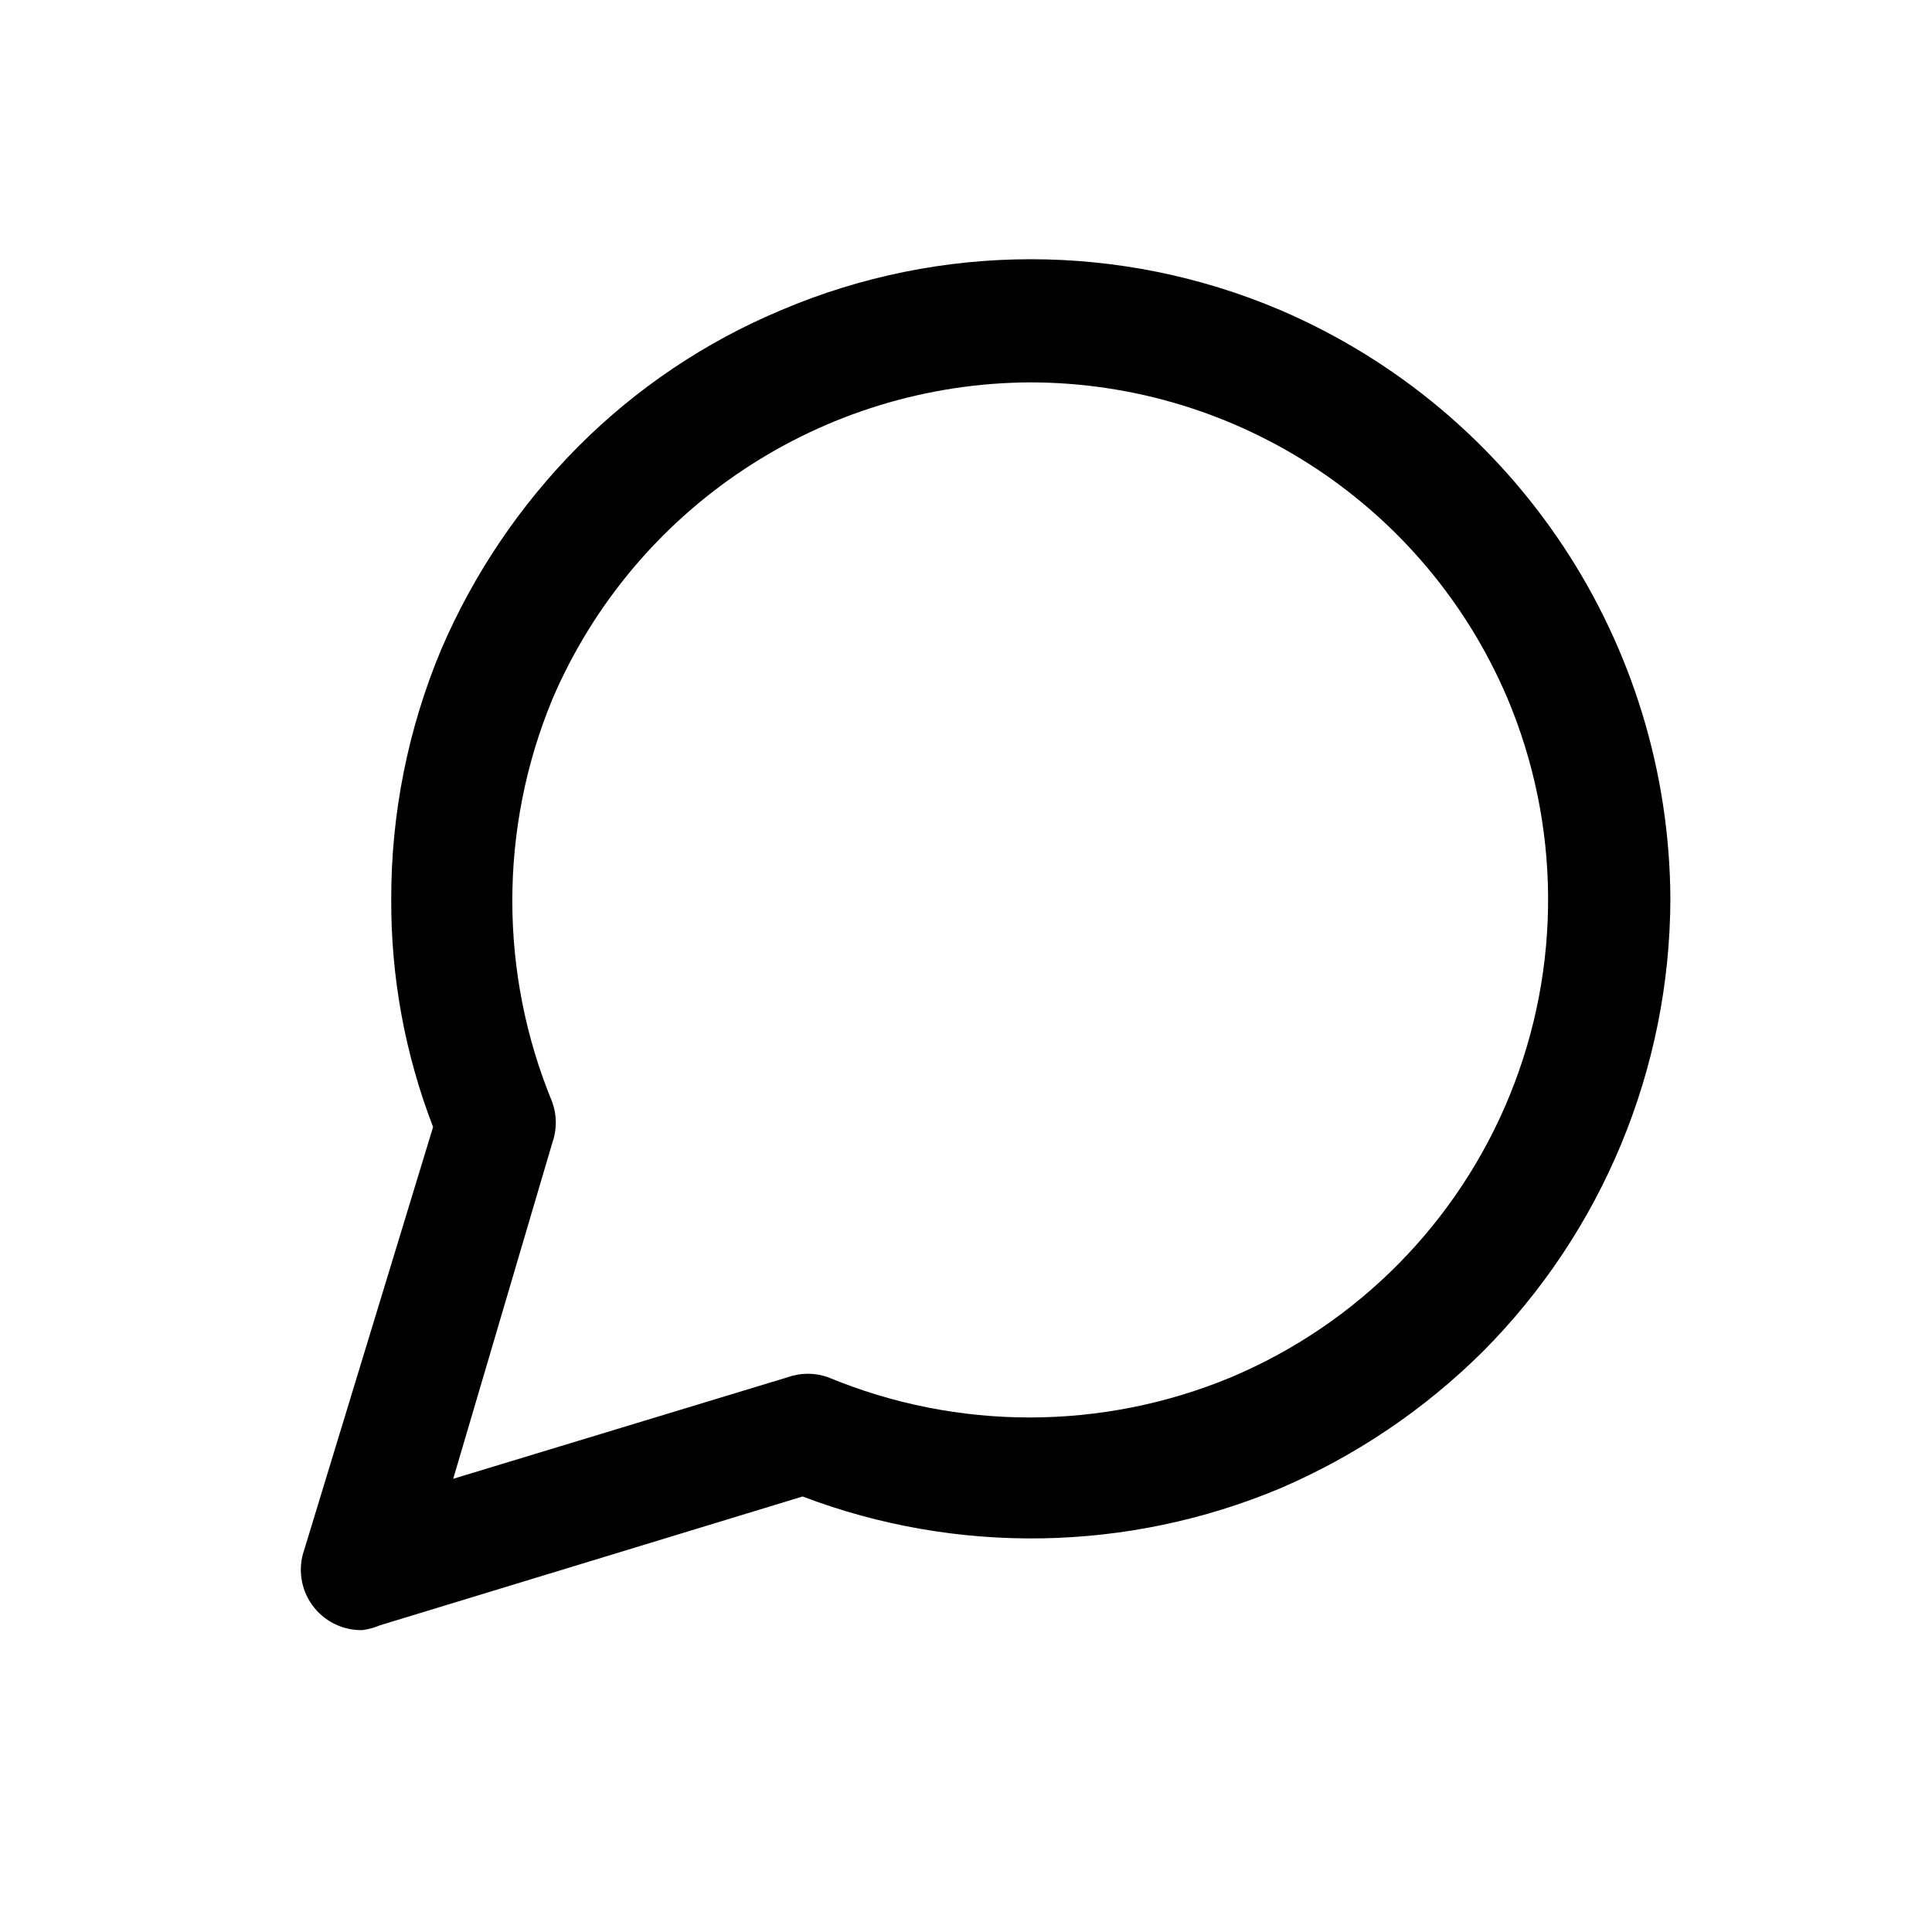
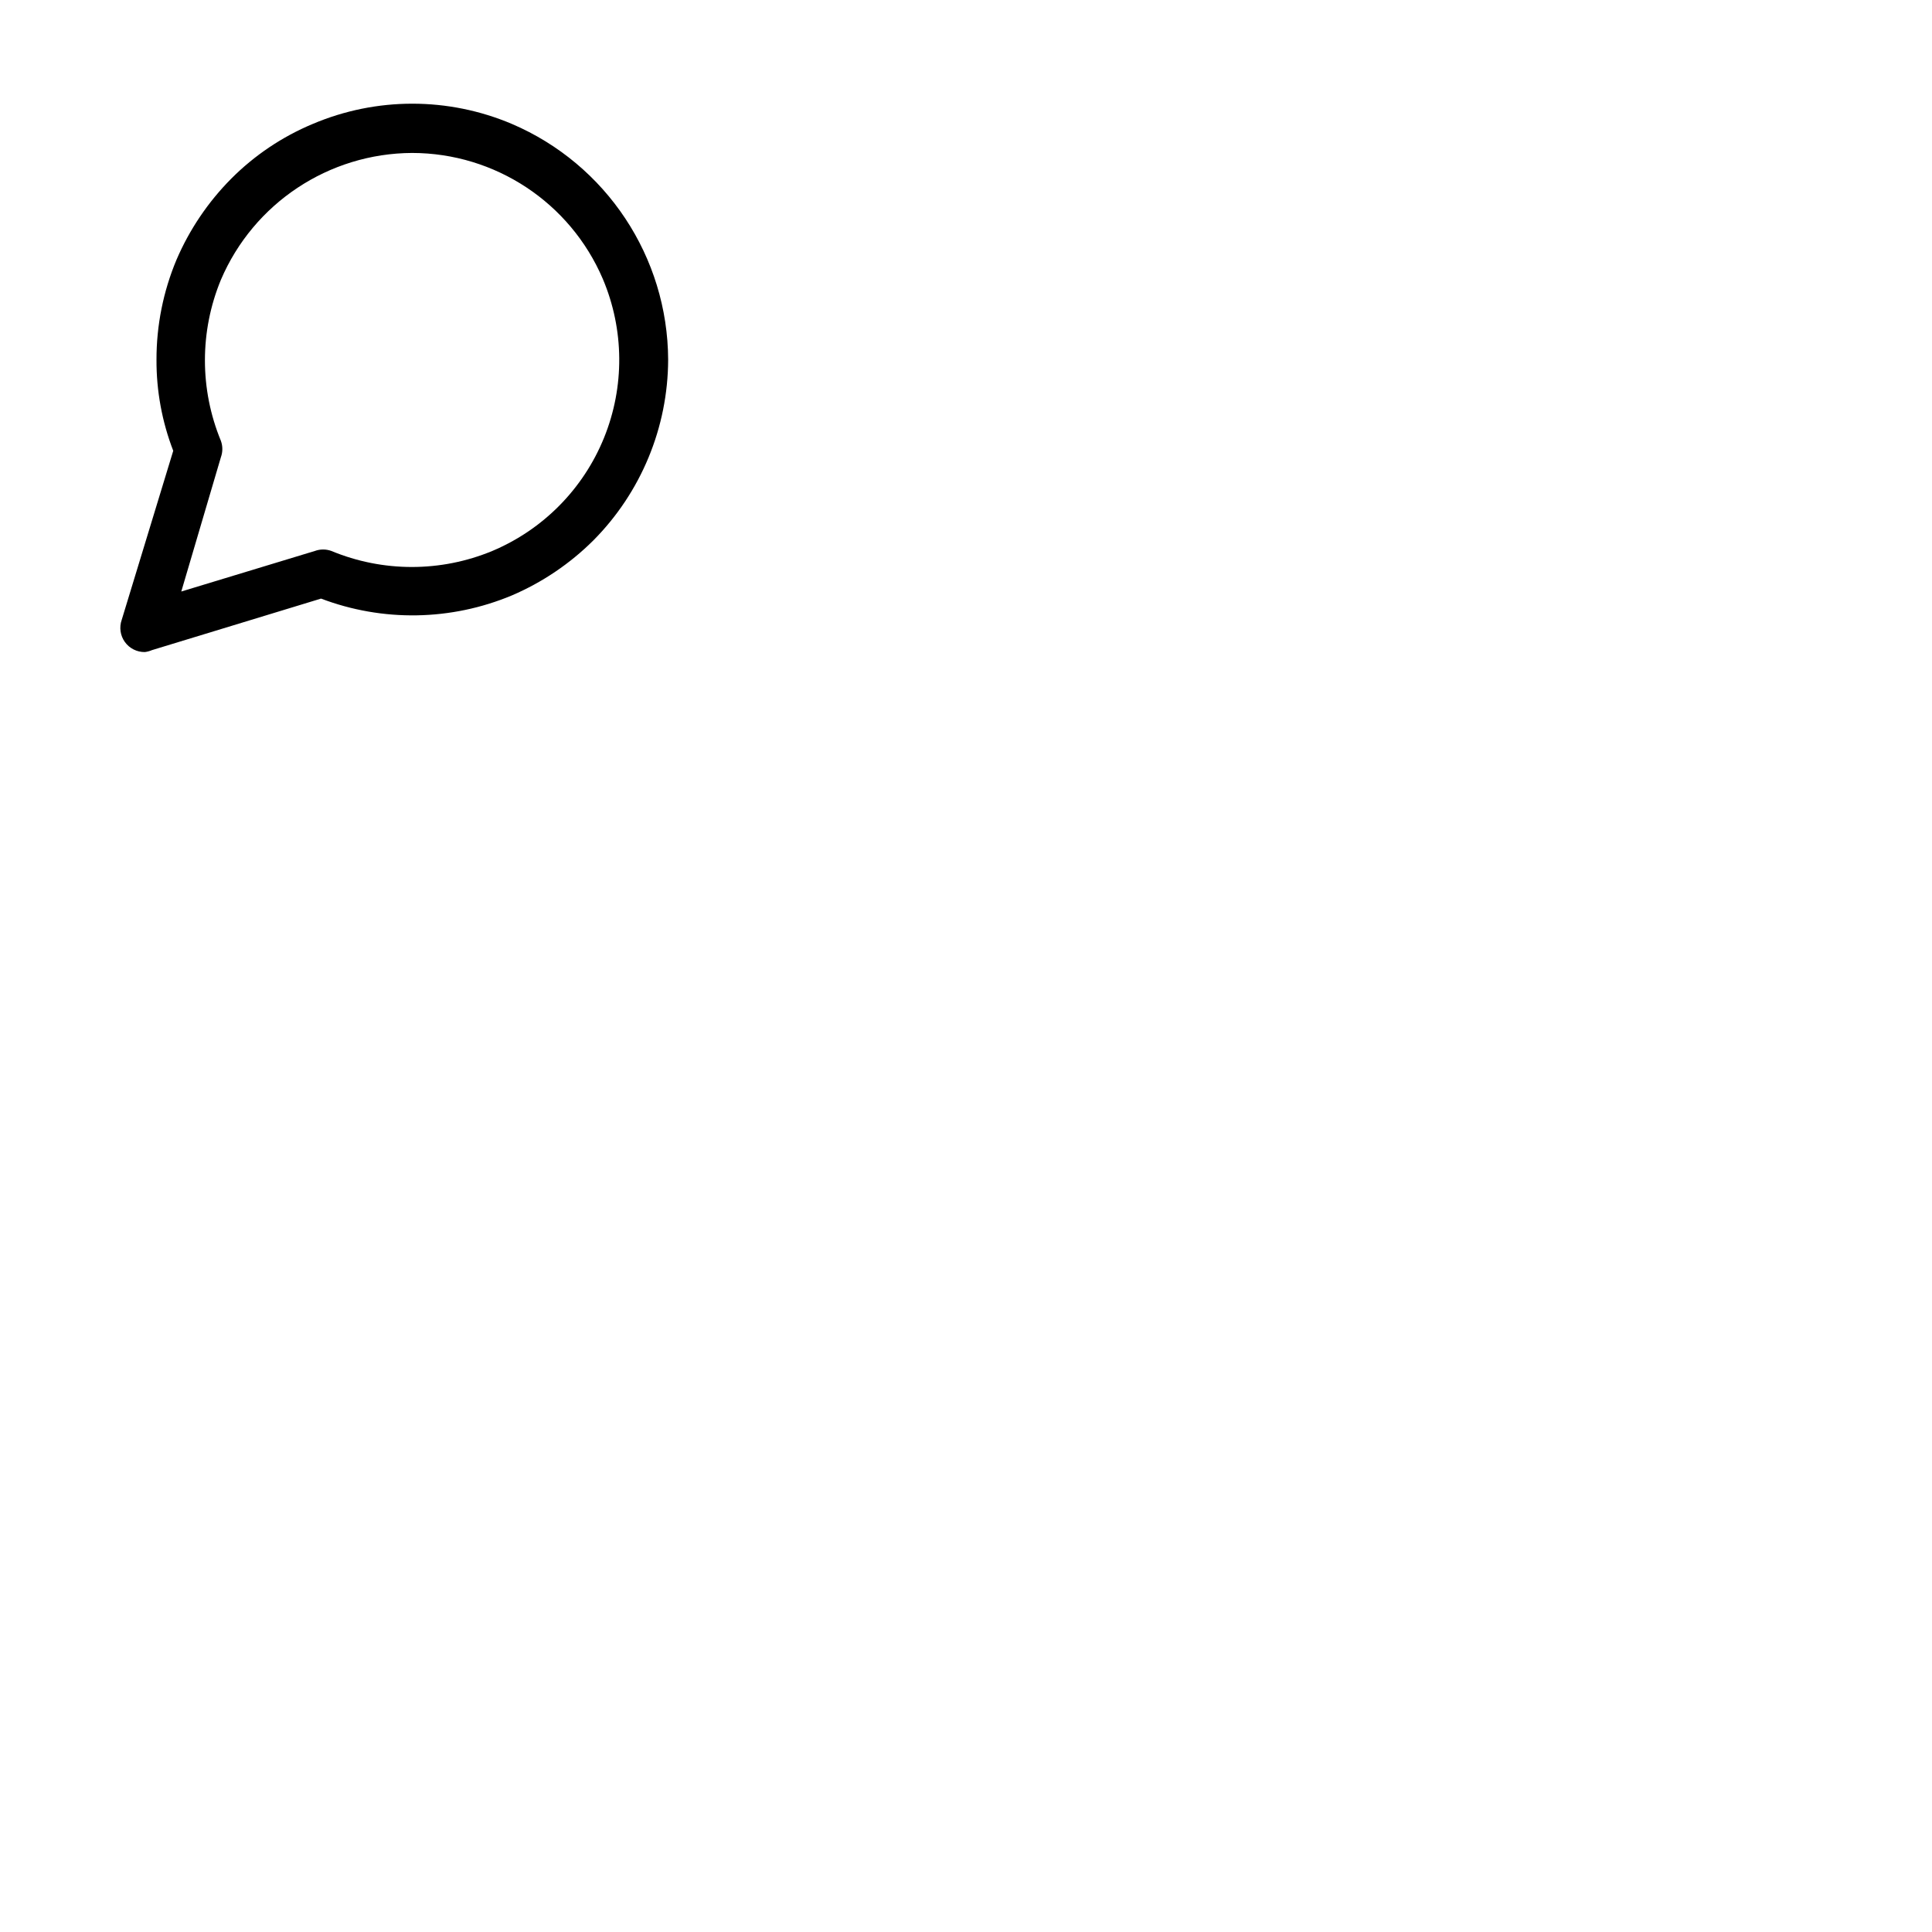
- <svg xmlns="http://www.w3.org/2000/svg" viewBox="0 0 24 24">
+ <svg xmlns="http://www.w3.org/2000/svg" viewBox="0 0 60 60">
  <g id="comment">
    <path d="M4.5,20.25a.75.75,0,0,1-.72-1L5.38,14a7.76,7.76,0,0,1-.52-2.83,8,8,0,0,1,.62-3.1,8.12,8.12,0,0,1,1.7-2.52,7.83,7.83,0,0,1,2.53-1.7,7.92,7.92,0,0,1,6.19,0,8,8,0,0,1,4.85,7.32,8,8,0,0,1-2.33,5.62,8.12,8.12,0,0,1-2.52,1.7,8,8,0,0,1-5.93.1l-5.25,1.6A.83.83,0,0,1,4.5,20.25Zm8.3-15.5A6.49,6.49,0,0,0,6.86,8.69a6.55,6.55,0,0,0,0,5,.75.75,0,0,1,0,.51L5.63,18.37l4.15-1.26a.75.75,0,0,1,.51,0,6.52,6.52,0,0,0,5,0,6.44,6.44,0,0,0,3.43-8.45A6.45,6.45,0,0,0,12.8,4.75Z" />
  </g>
</svg>
